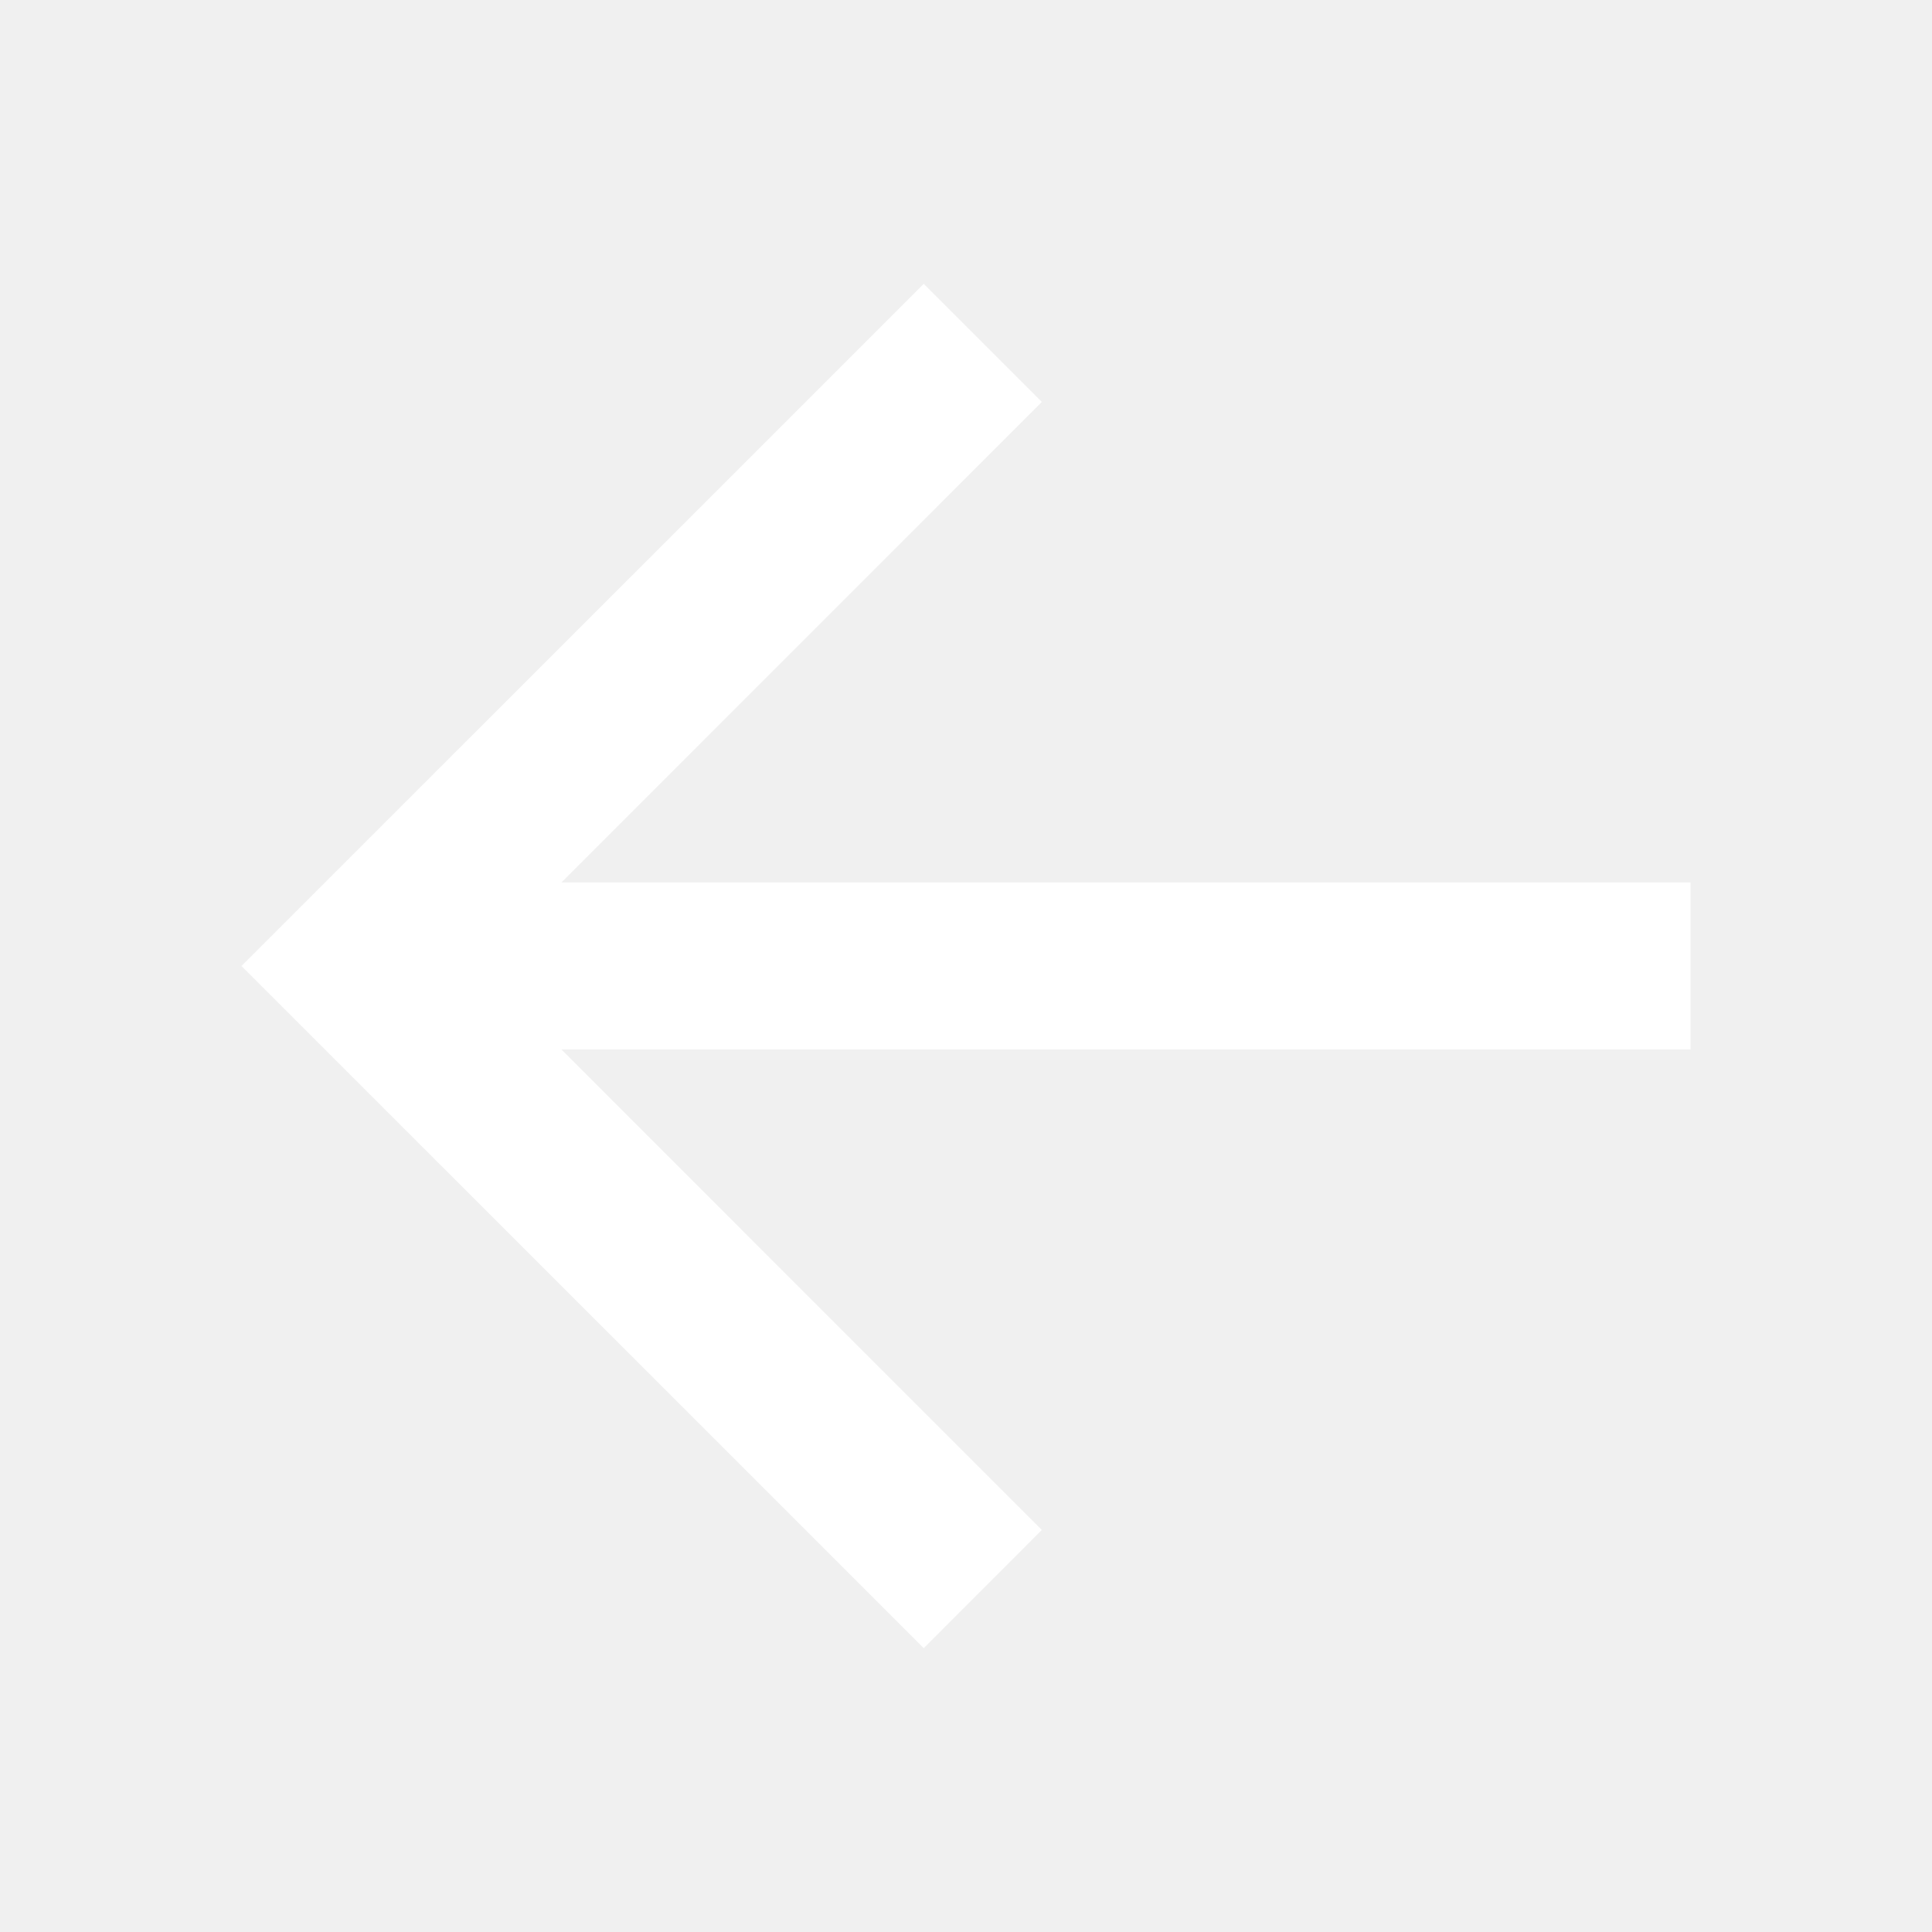
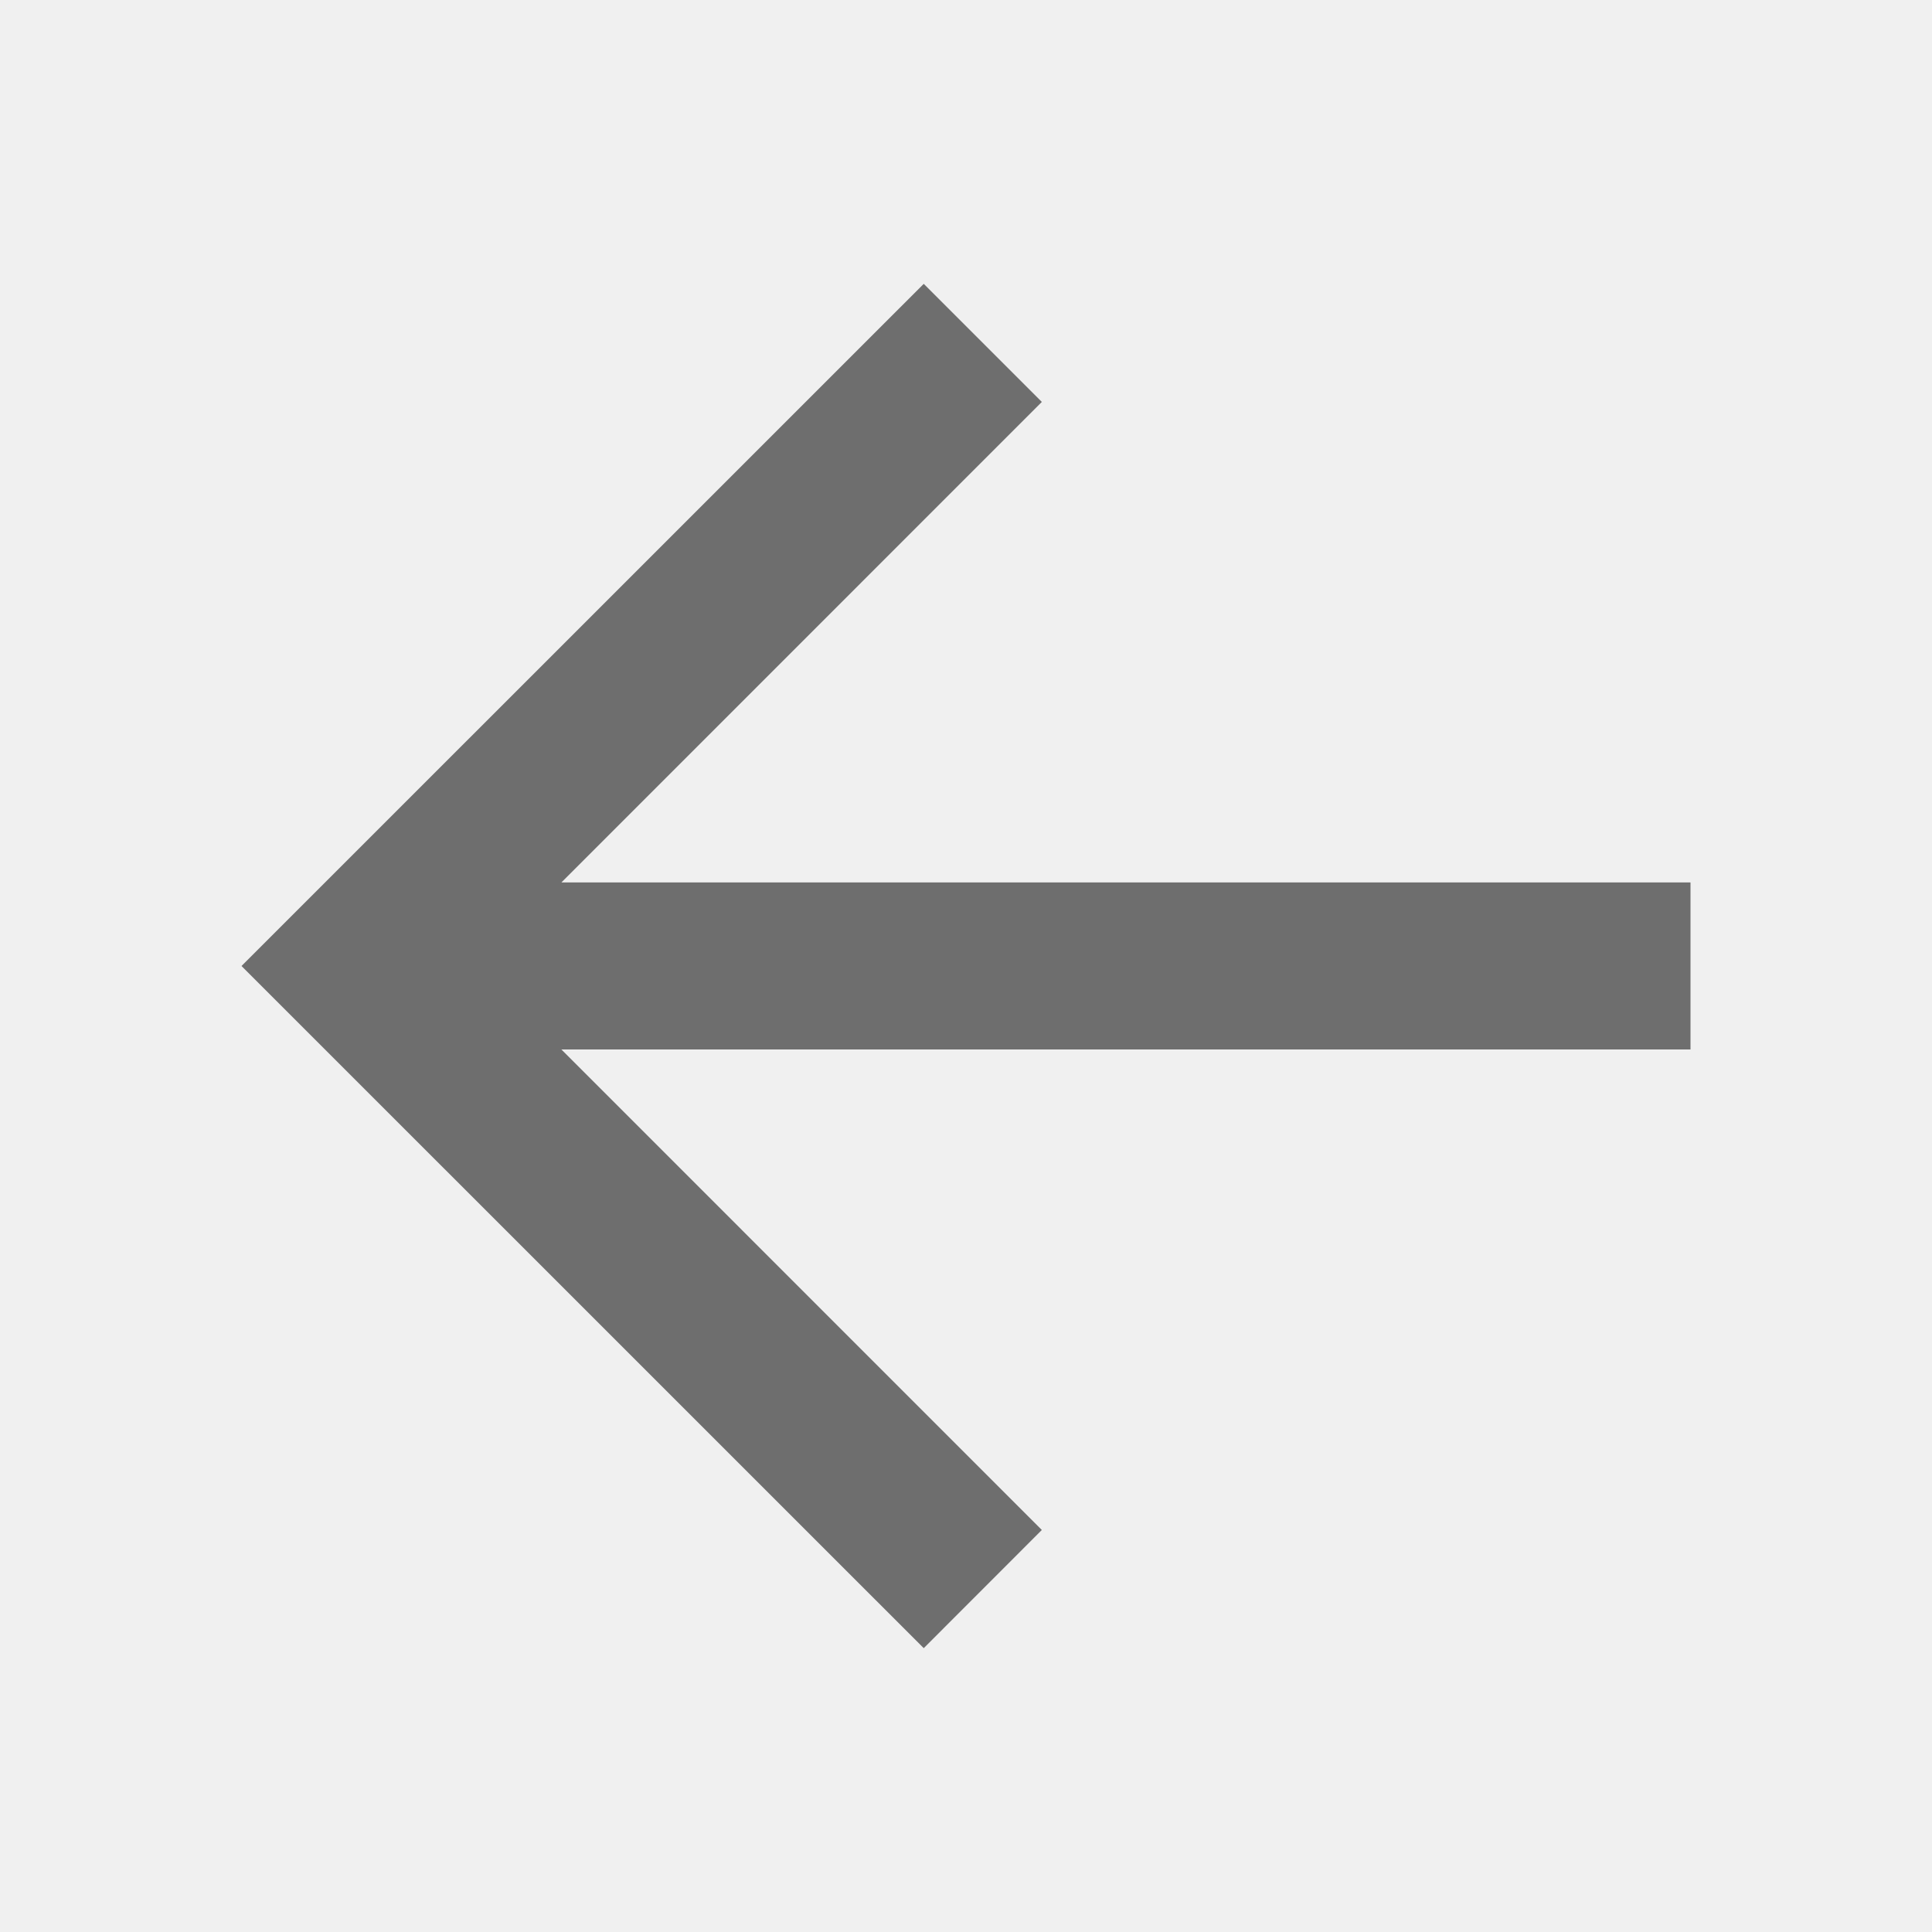
<svg xmlns="http://www.w3.org/2000/svg" version="1.1" x="0" y="0" width="24" height="24" viewBox="0, 0, 24, 24">
  <g id="Background">
    <rect x="0" y="0" width="24" height="24" fill="#000000" fill-opacity="0" />
  </g>
  <g id="Layer_1">
-     <path d="M11.475,20.474 L12.942,19.006 L6.974,13.037 L21,13.037 L21,10.962 L6.974,10.962 L12.942,4.993 L11.475,3.526 L3,12 z" fill="#FFFFFF" />
+     <path d="M11.475,20.474 L12.942,19.006 L6.974,13.037 L21,13.037 L21,10.962 L6.974,10.962 L12.942,4.993 L11.475,3.526 L3,12 z" fill="#000000" fill-opacity="0.54" />
  </g>
</svg>
